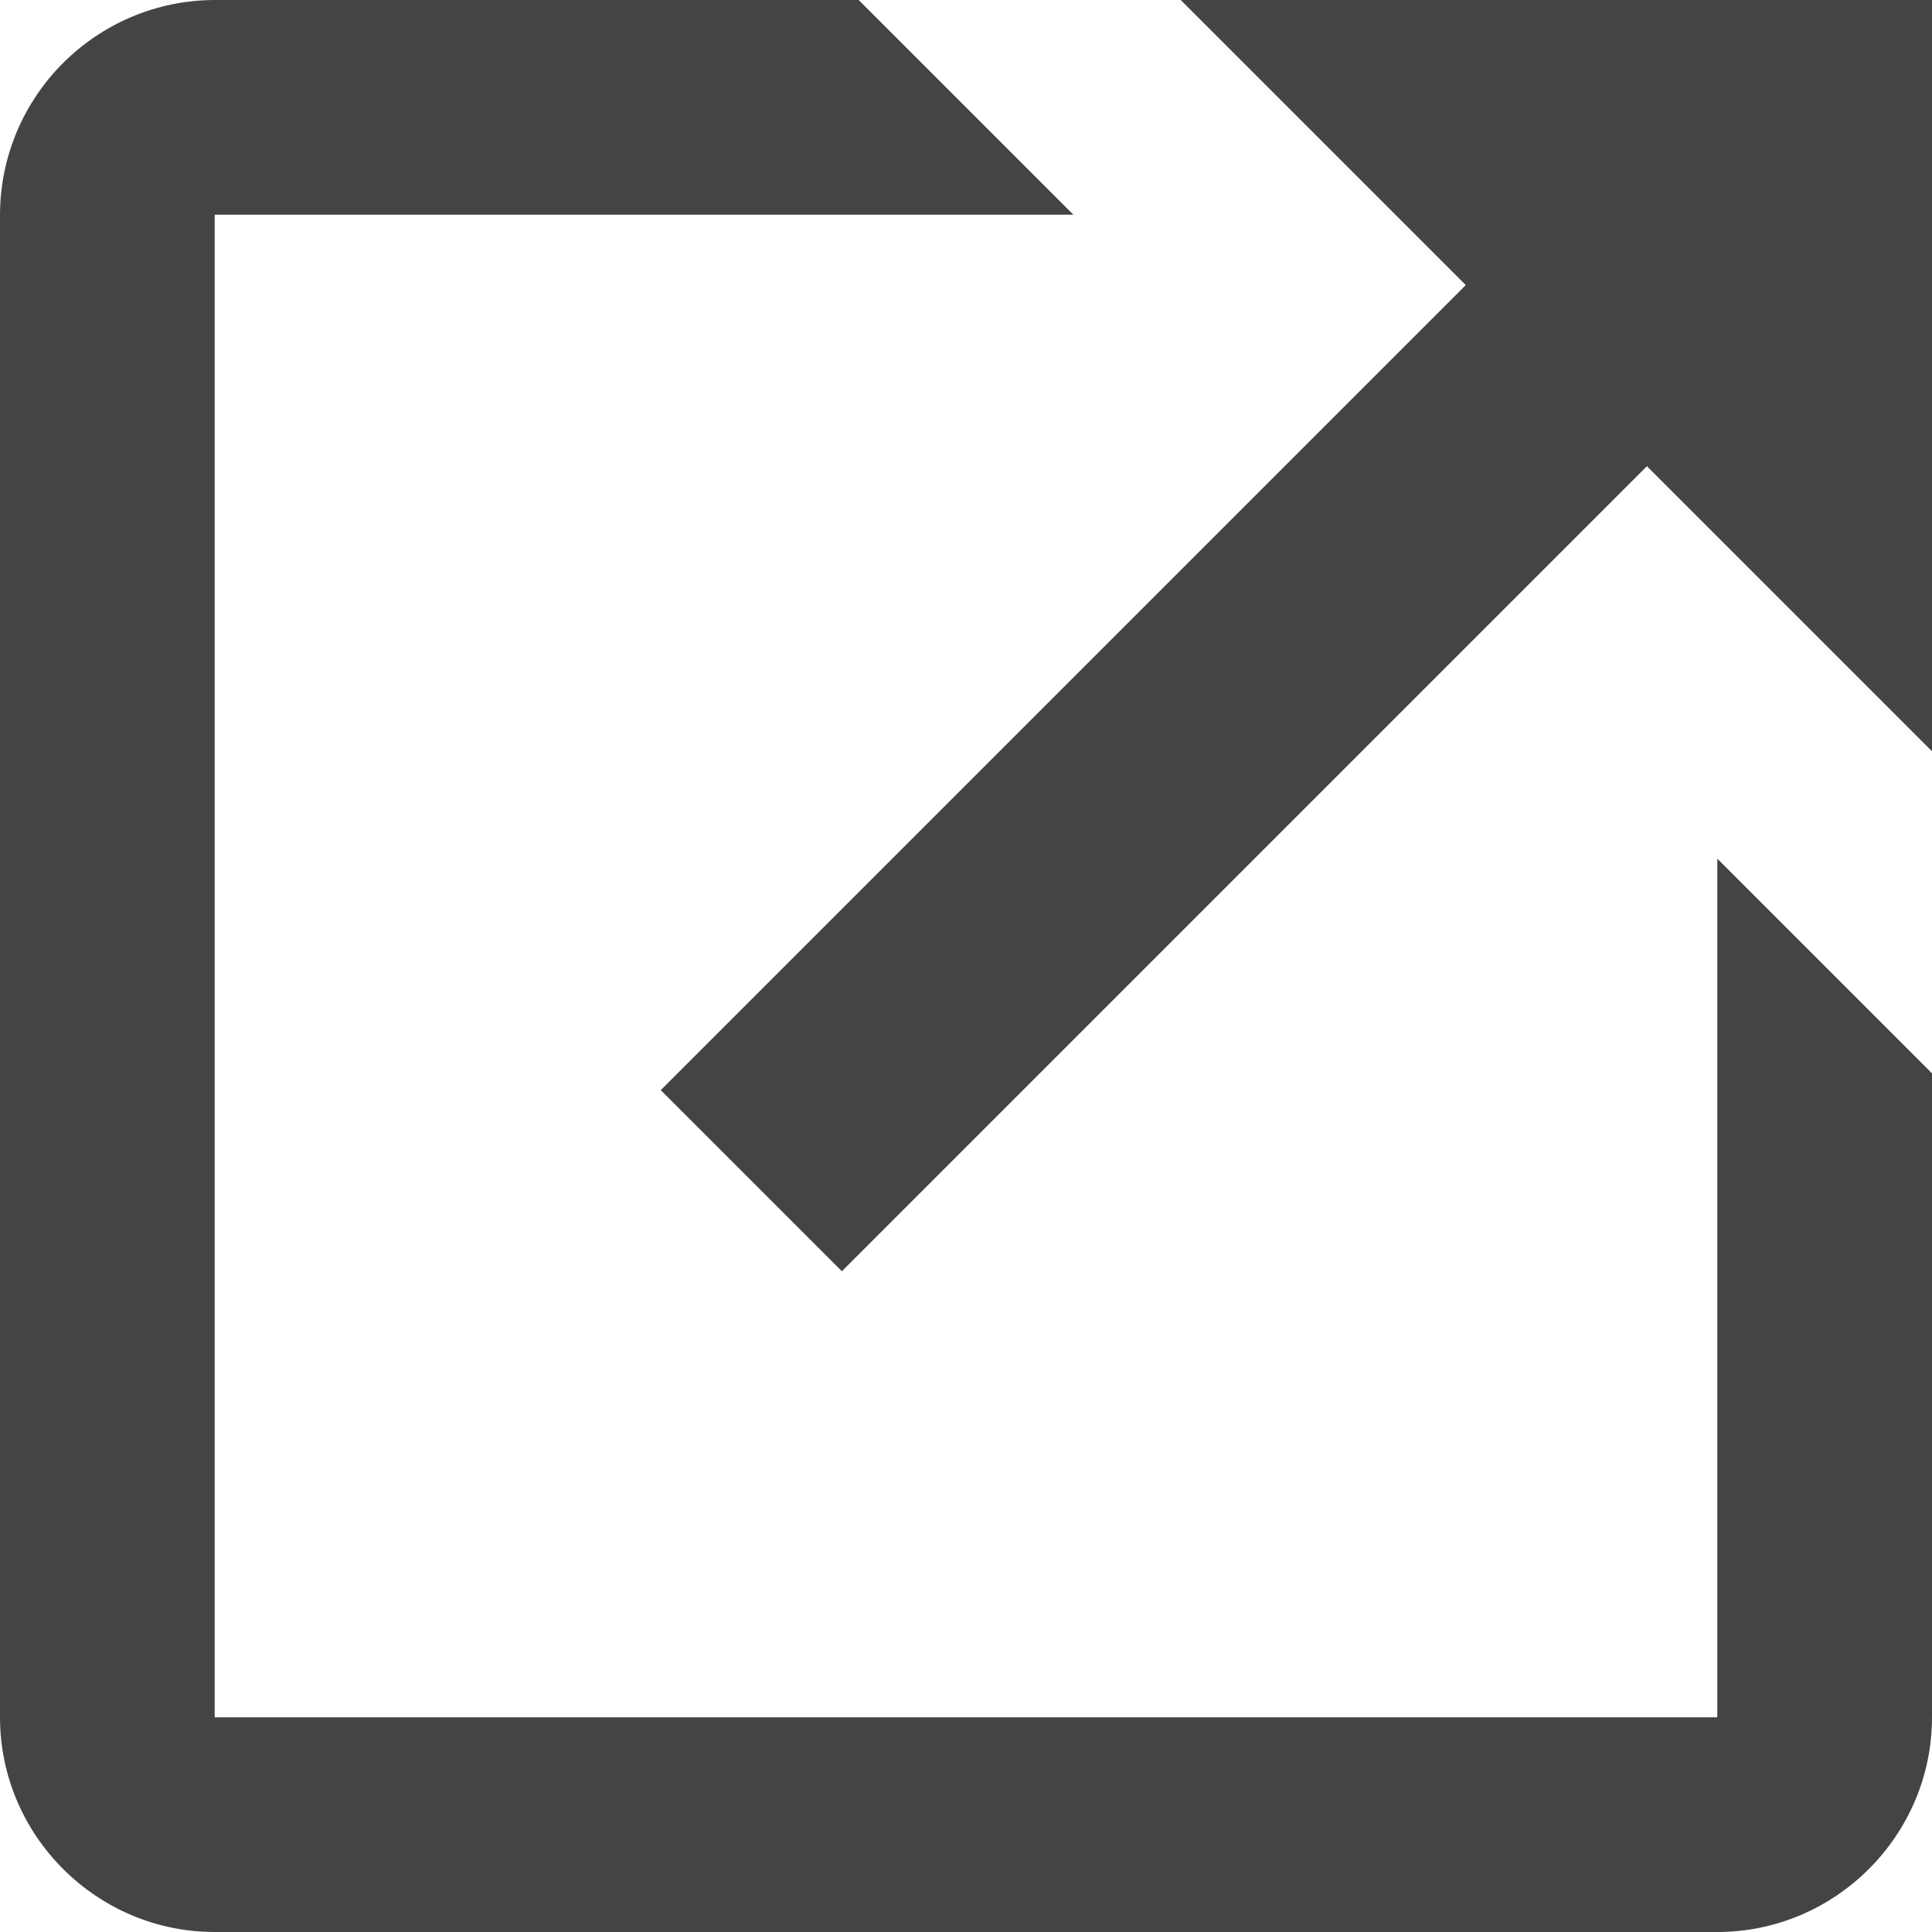
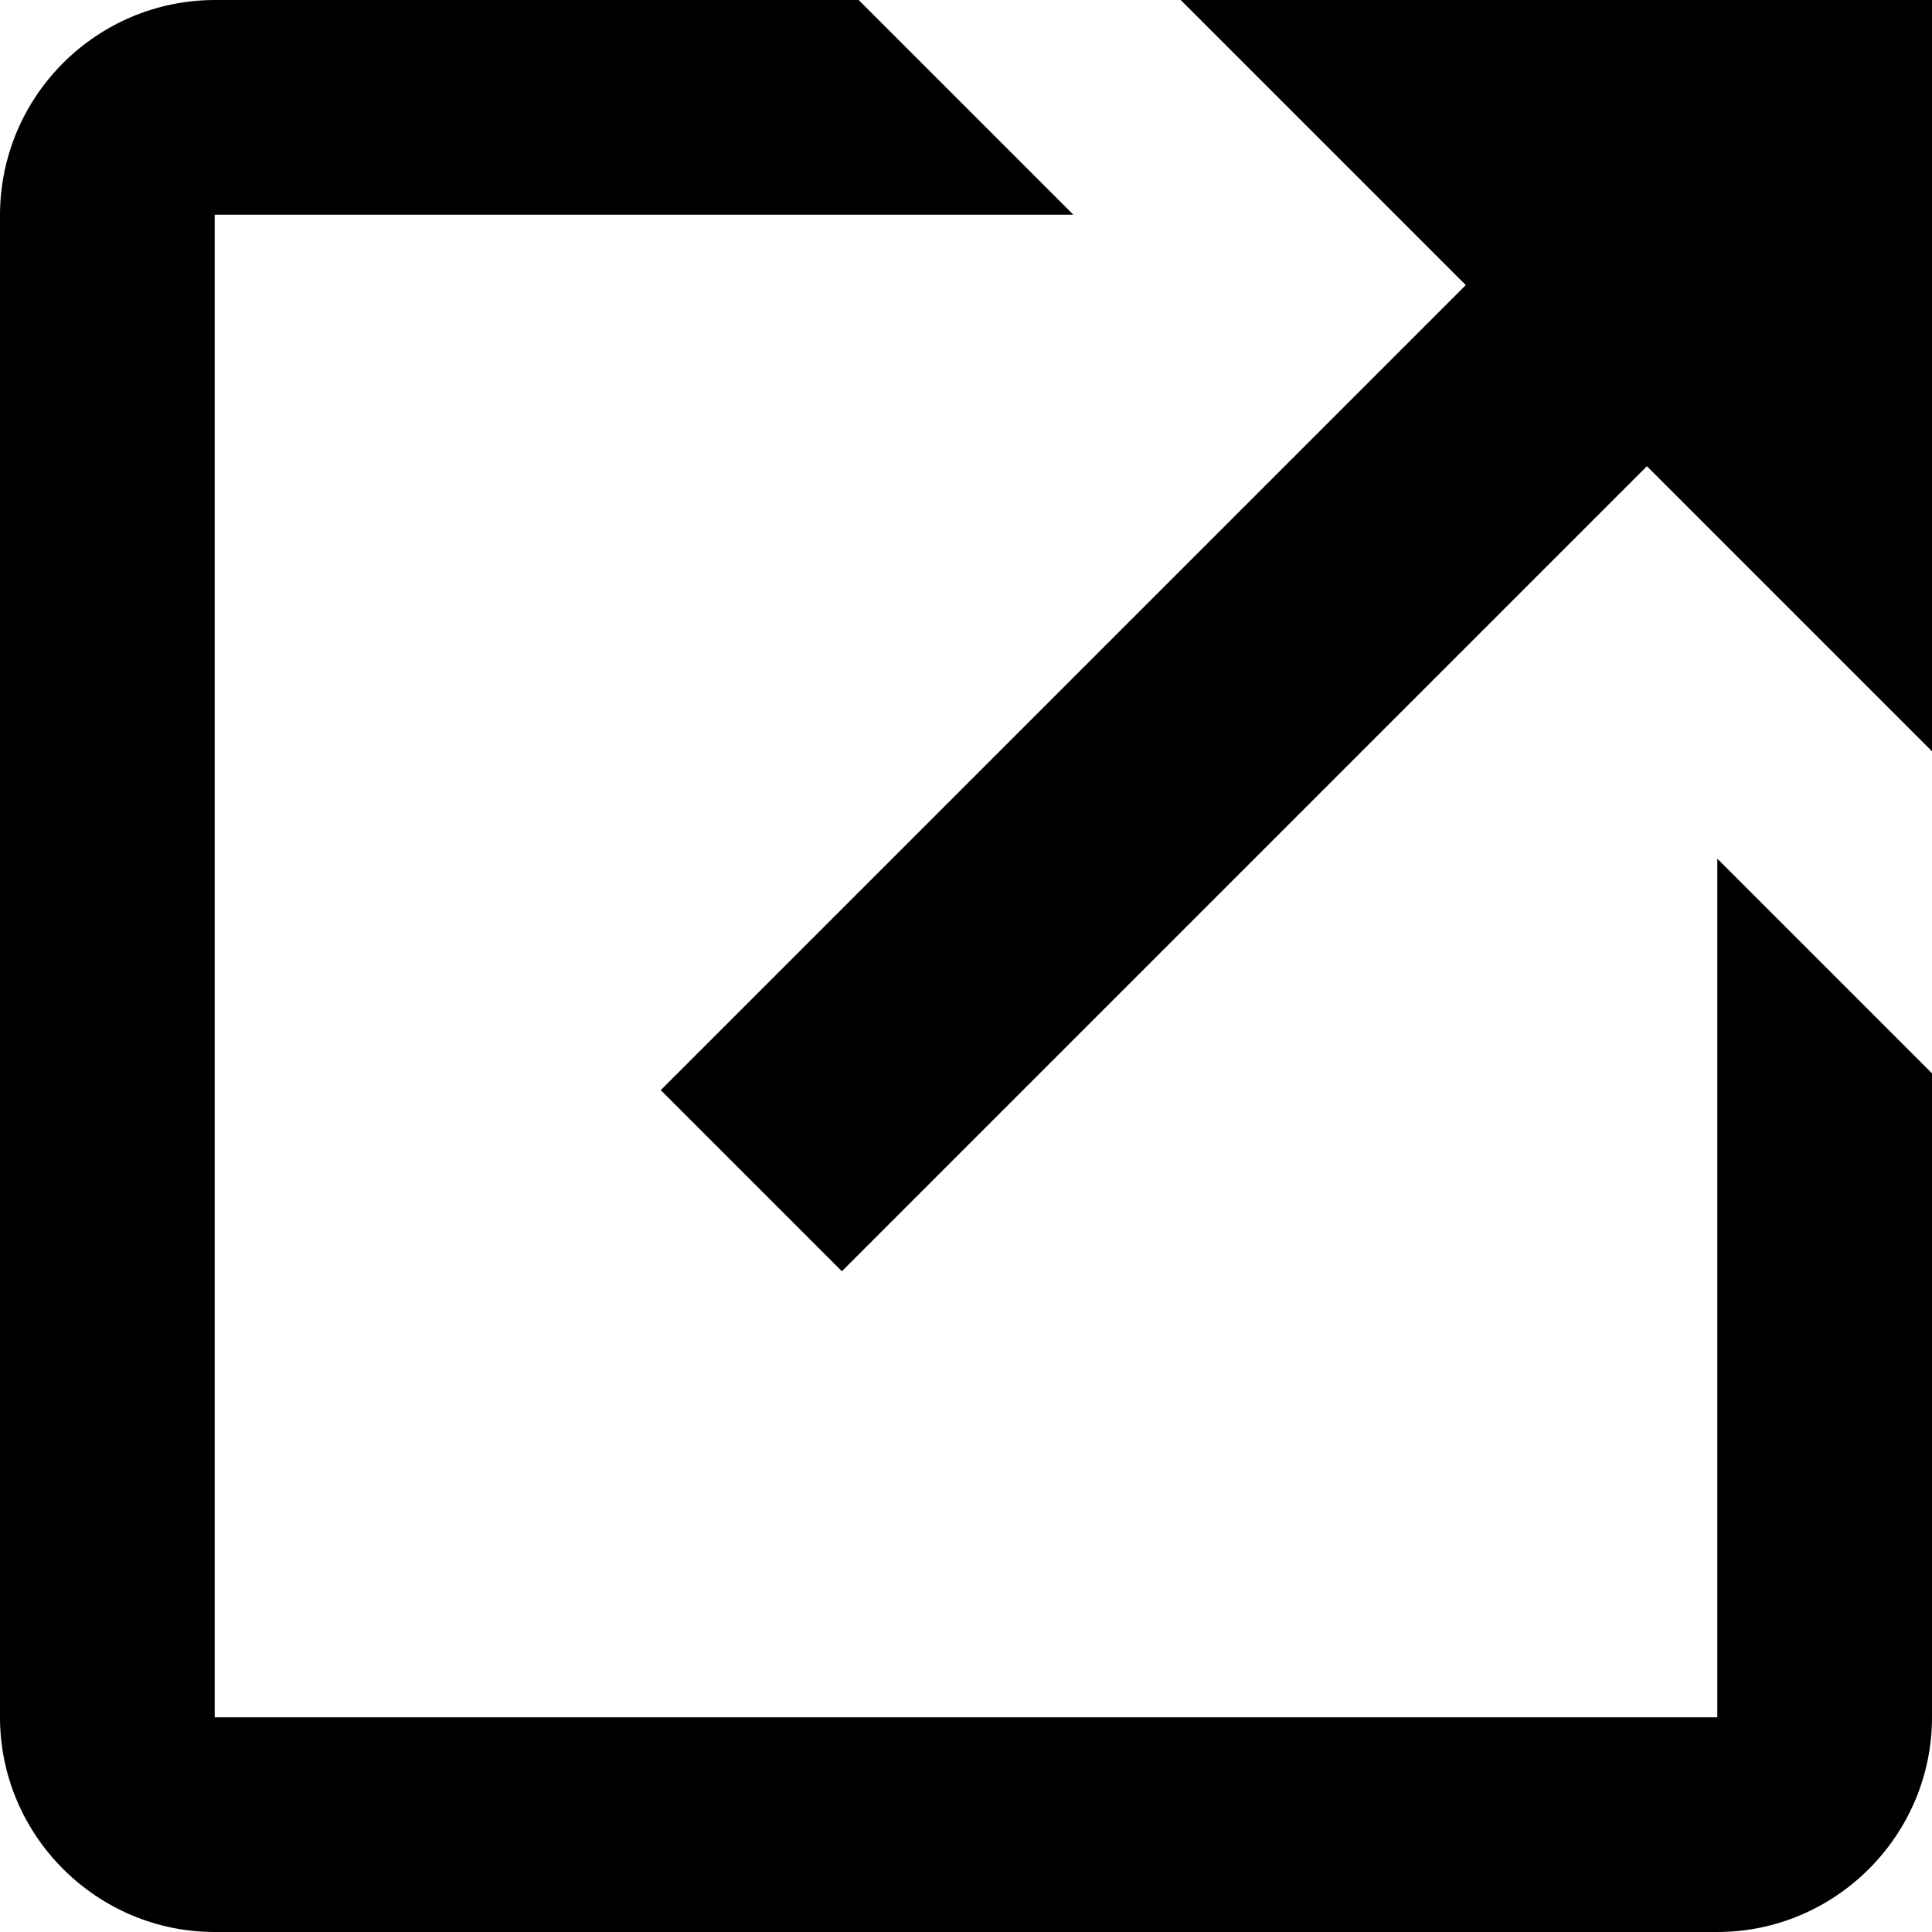
<svg xmlns="http://www.w3.org/2000/svg" width="32" height="32" viewBox="0 0 32 32">
-   <g class="nc-icon-wrapper" fill="#444444">
+   <g class="nc-icon-wrapper" fill="#000000">
    <path d="M3.556 0A3.566 3.566 0 0 0 0 3.556v24.888C0 30.4 1.6 32 3.556 32h24.888C30.4 32 32 30.4 32 28.444V17.778l-3.556-3.556v14.222H3.556V3.556h14.222L14.222 0H3.556zm16 0l4.722 4.722-13.334 13.334 3 3L27.278 7.722 32 12.444V0H19.556z" />
  </g>
</svg>
